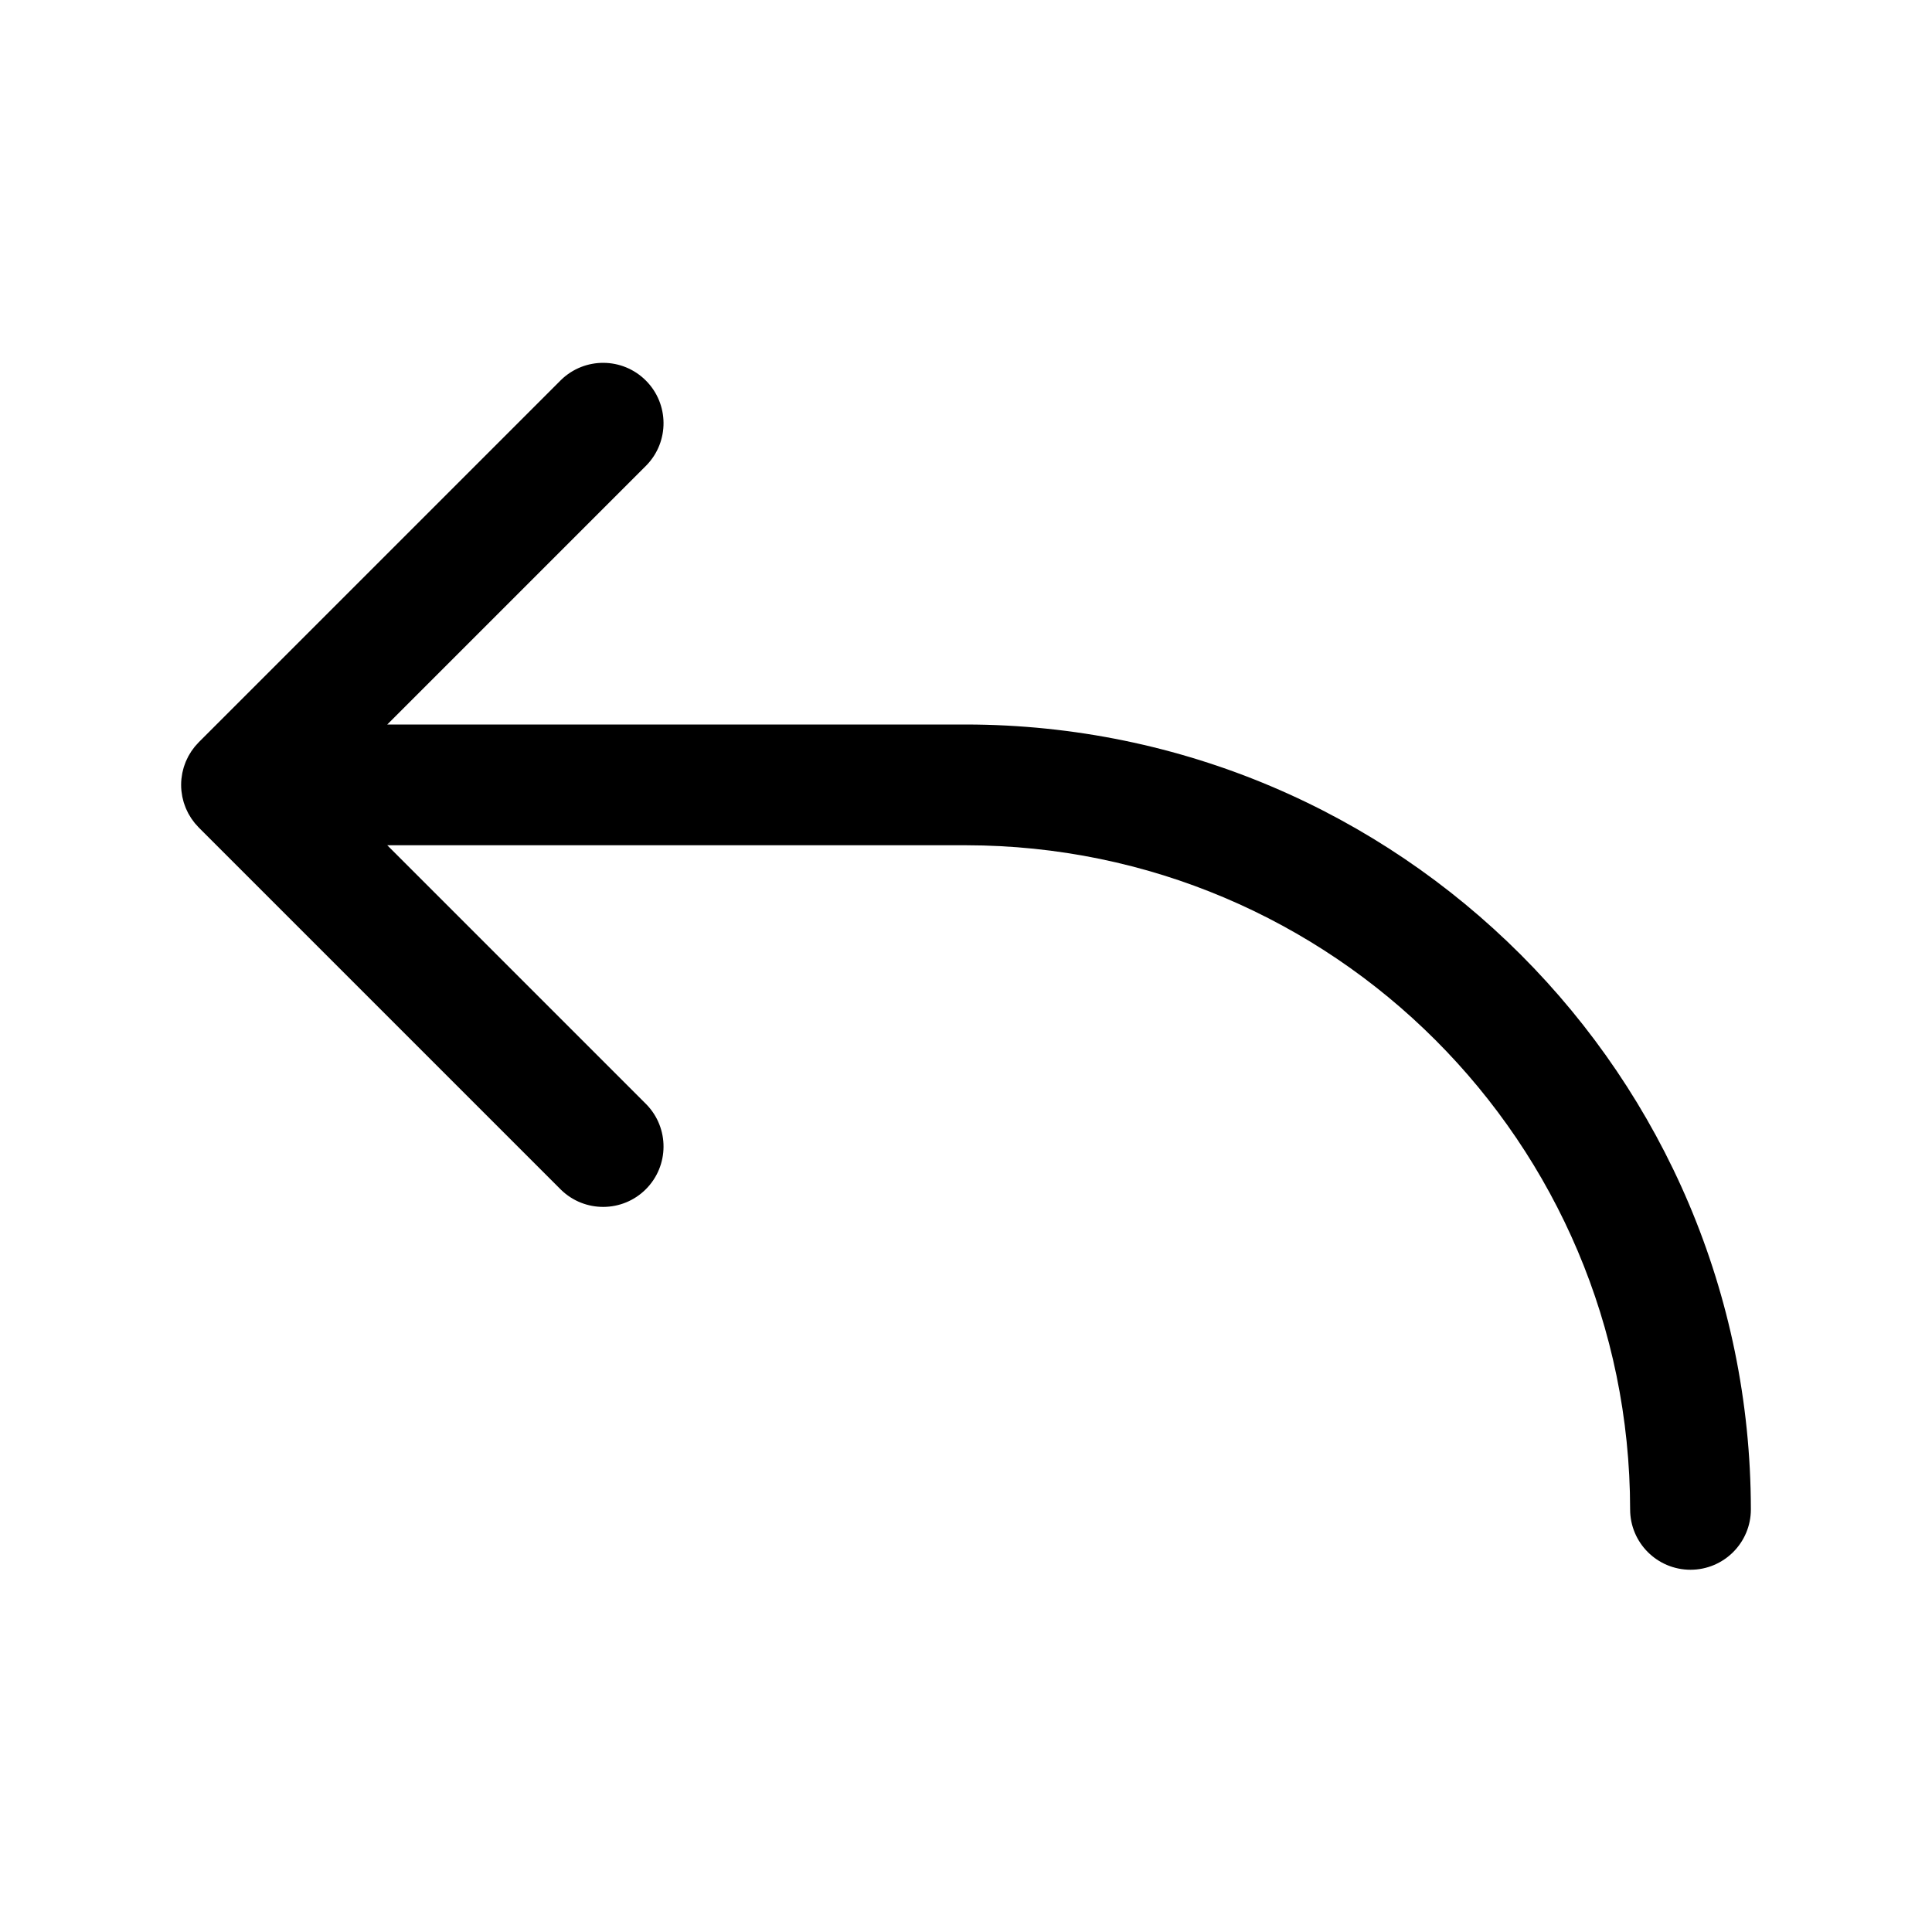
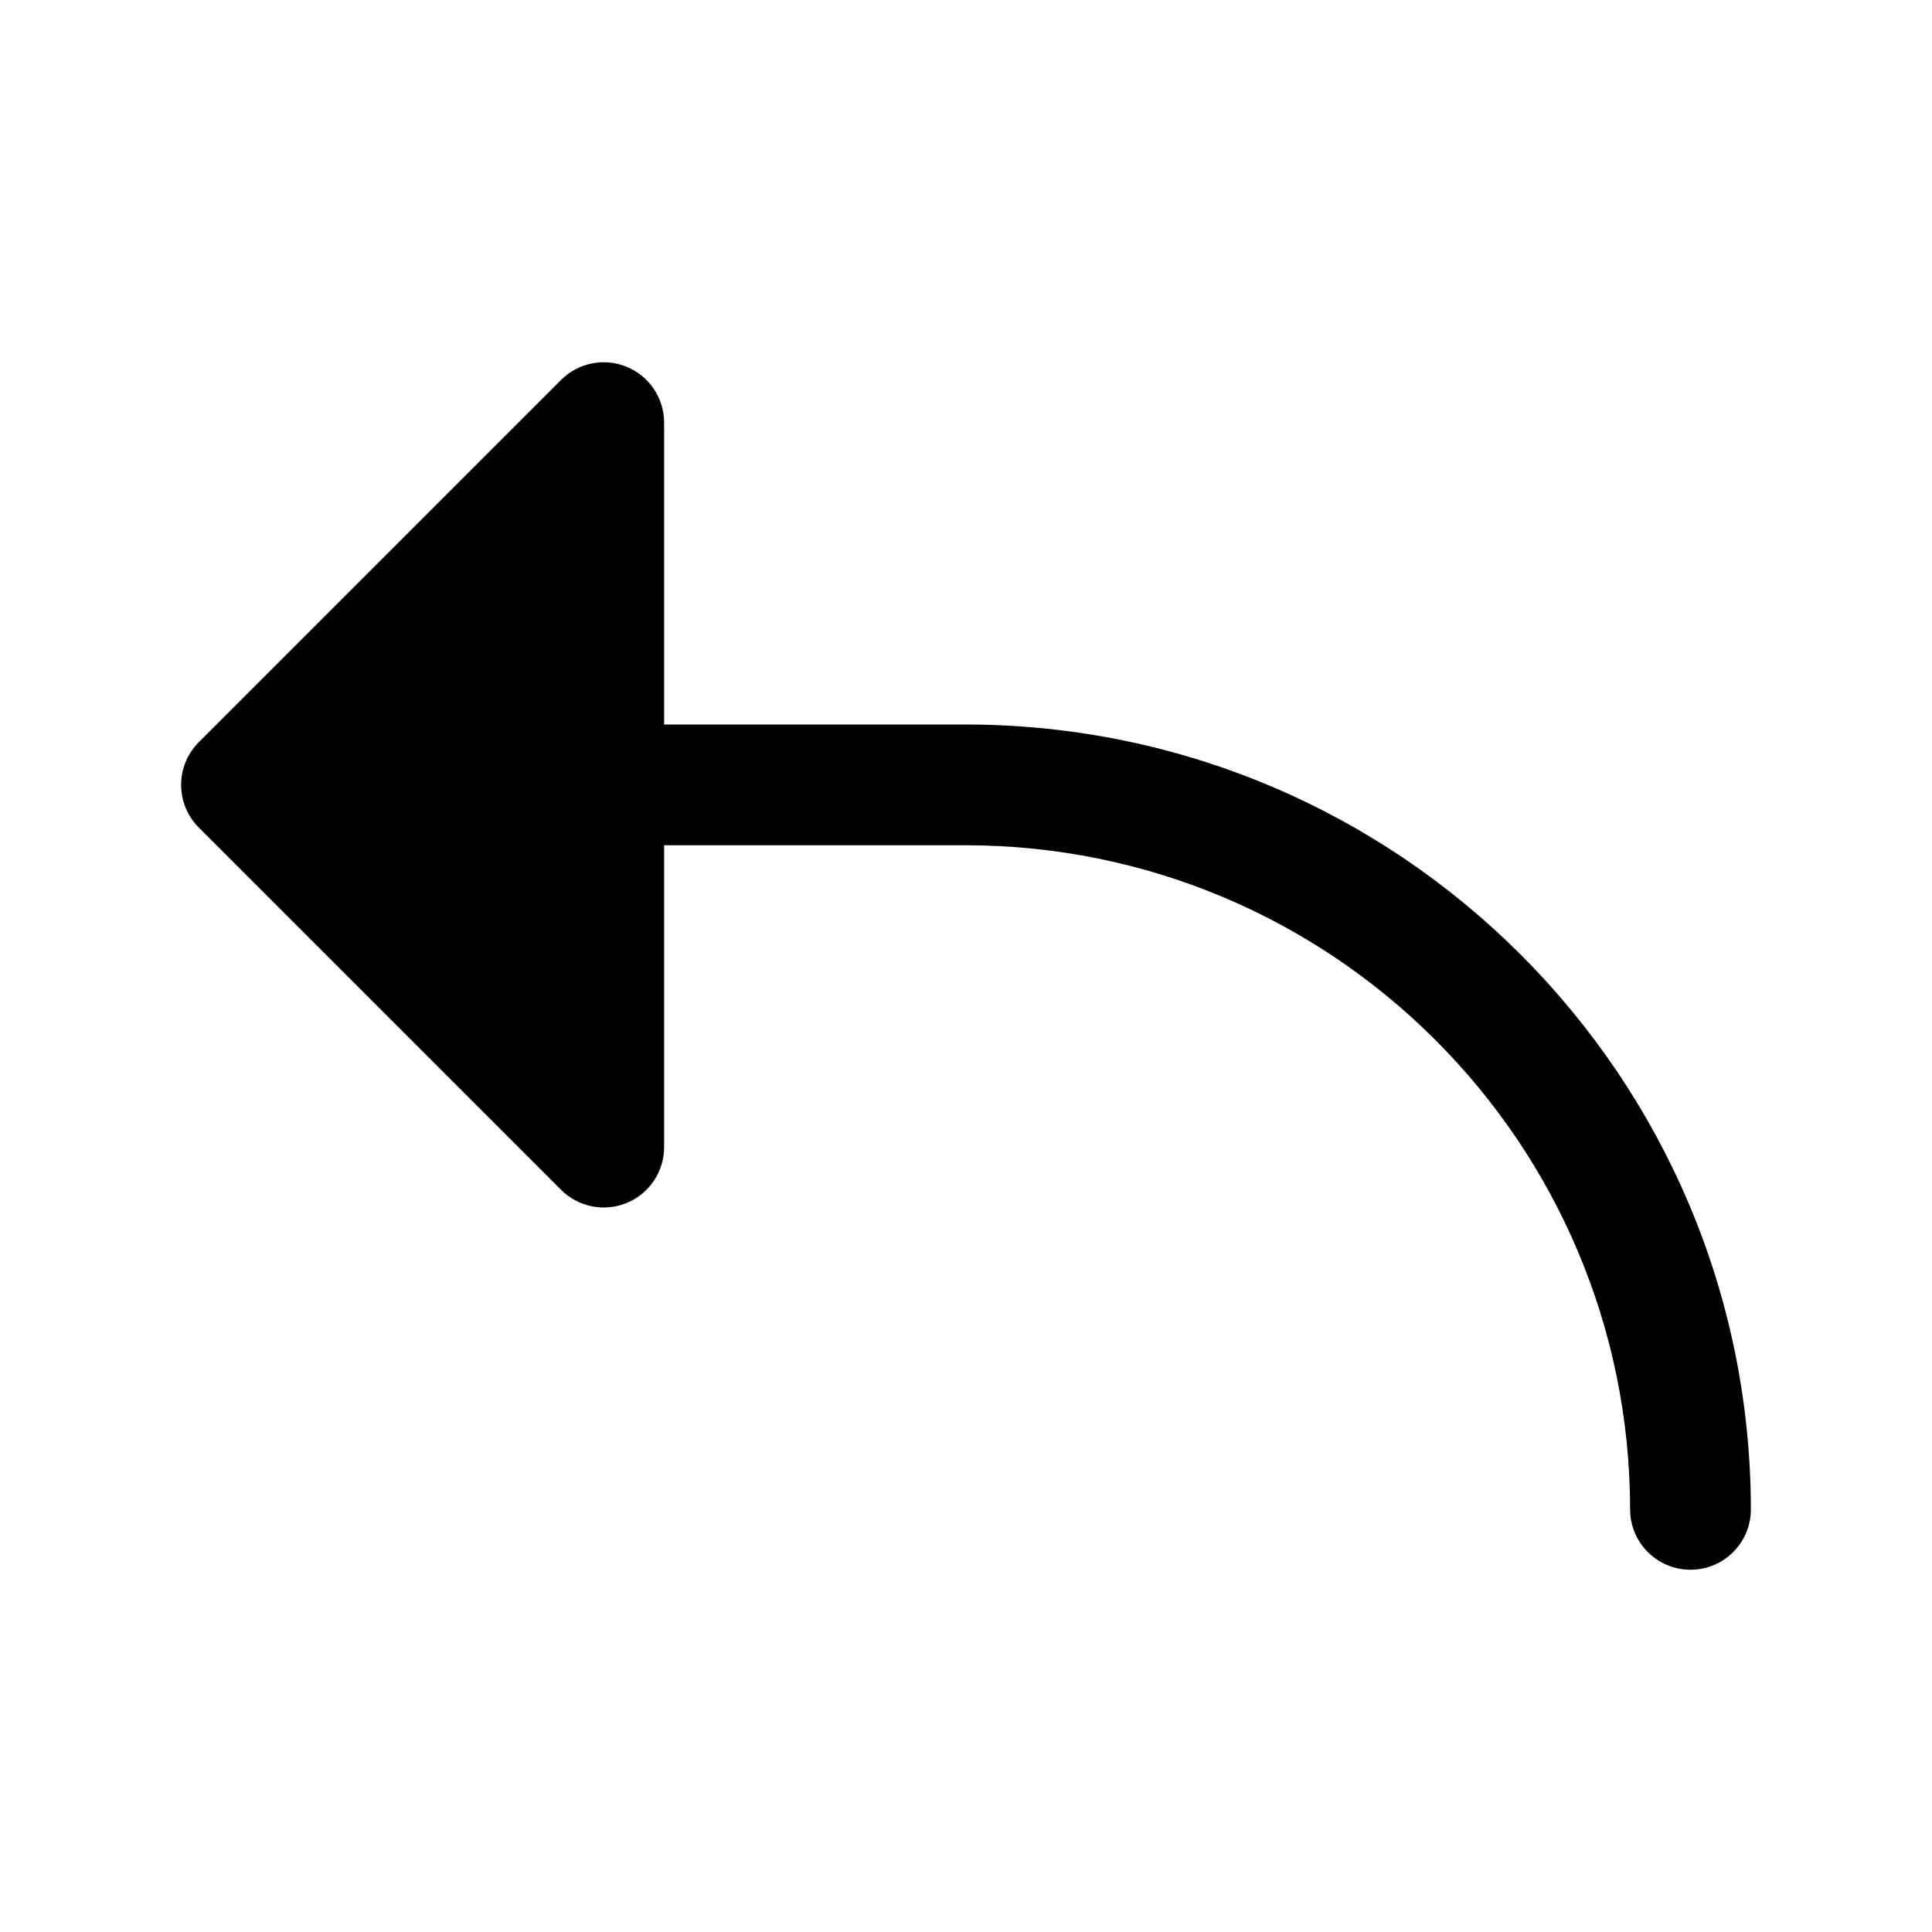
<svg xmlns="http://www.w3.org/2000/svg" id="Raw" viewBox="0 0 256 256">
  <rect width="256" height="256" fill="none" />
-   <path d="M128,96H51.314L85.657,61.657A8.001,8.001,0,0,0,74.343,50.343l-48,48c-.056.056-.104.118-.159.176-.125.133-.251.265-.367.406-.091.111-.171.227-.255.342-.071.096-.145.188-.211.287-.085.126-.159.258-.236.388-.056.094-.115.186-.167.283-.069.129-.128.262-.19.394-.049.105-.102.209-.147.317-.052.126-.095.256-.141.384-.042.118-.088.235-.124.355-.039.129-.068.26-.1.39-.031.123-.065.244-.09.369-.03.151-.049.304-.07.457-.015.106-.035.21-.046.317a8.023,8.023,0,0,0,0,1.584c.011.107.031.211.046.317.021.153.04.306.07.457.025.125.06.246.09.369.032.13.061.261.1.39.037.121.082.237.124.355.046.129.088.258.141.384.045.108.098.211.147.317.062.132.121.265.19.394.052.097.112.189.167.283.077.13.151.262.236.388.066.099.14.191.211.287.084.115.164.231.255.342.116.141.242.274.367.406.054.058.102.119.159.176l48,48a8.001,8.001,0,0,0,11.314-11.314L51.314,112H128a88.1,88.1,0,0,1,88,88,8,8,0,0,0,16,0A104.118,104.118,0,0,0,128,96Z" />
+   <path d="M232,200a8,8,0,0,1-16,0,88.1,88.1,0,0,0-88-88H88v40a8.001,8.001,0,0,1-13.657,5.657l-48-48a8.001,8.001,0,0,1,0-11.314l48-48A8.001,8.001,0,0,1,88,56V96h40A104.118,104.118,0,0,1,232,200Z" />
</svg>
